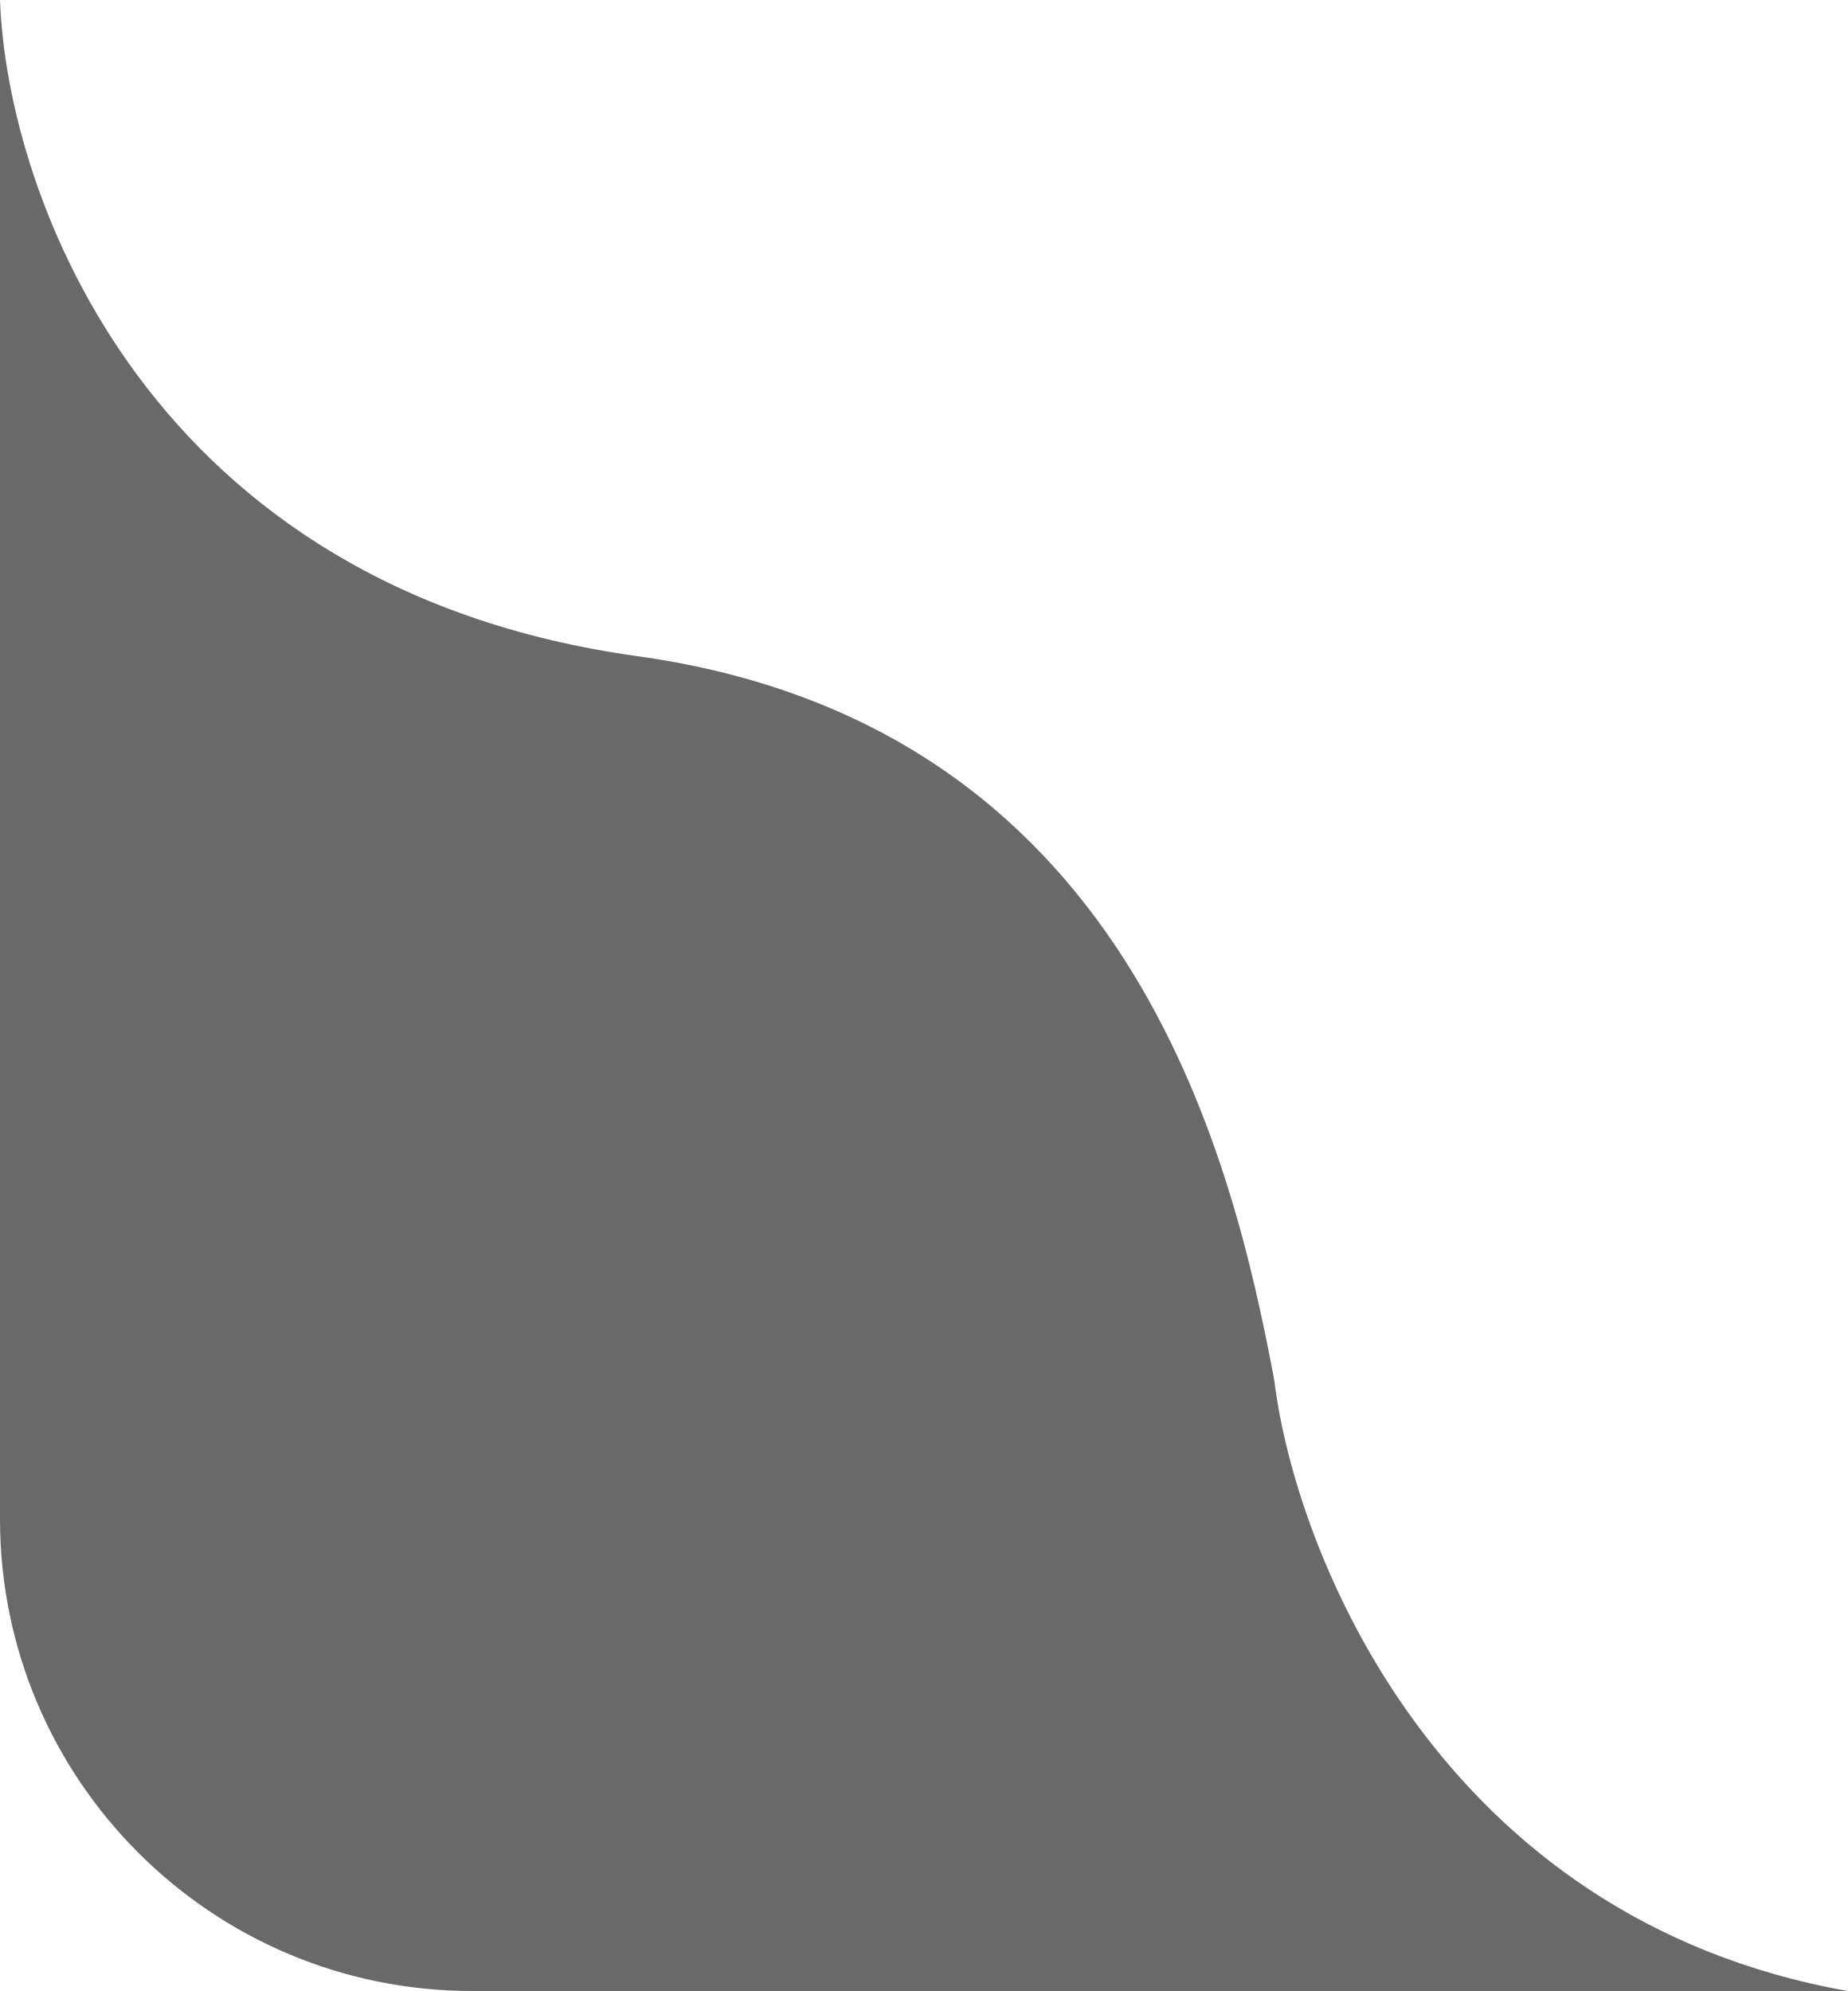
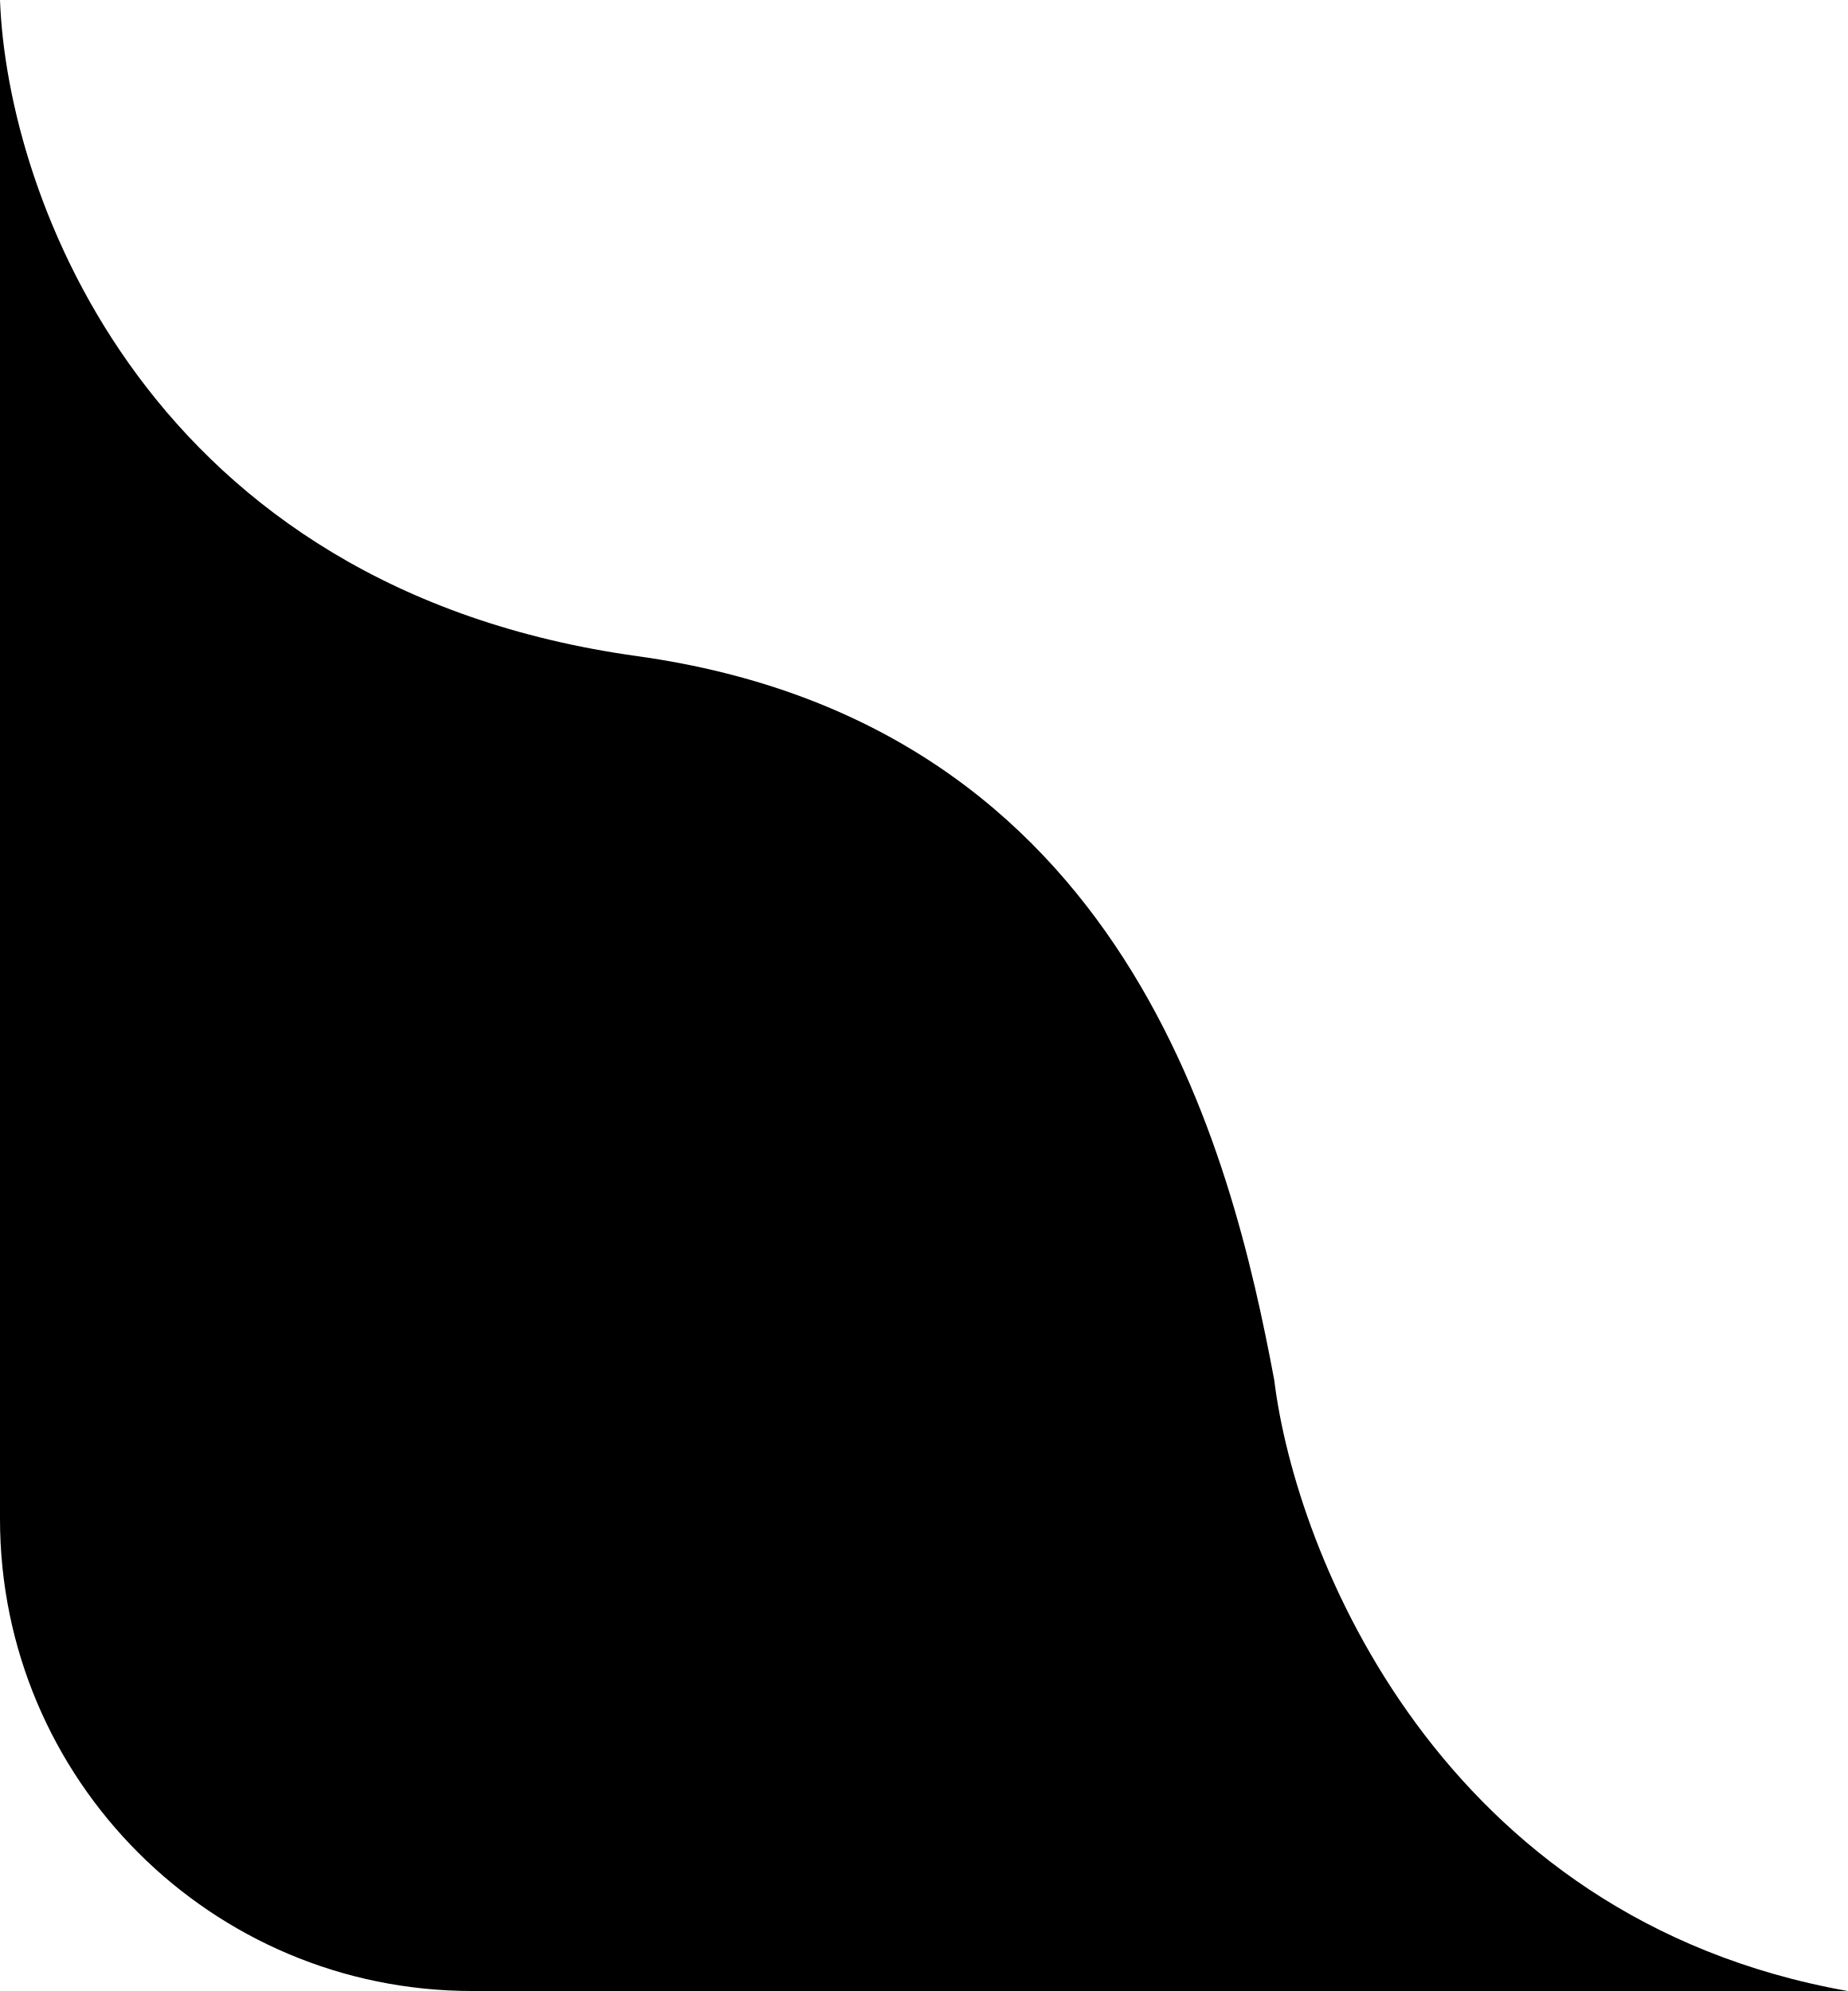
<svg xmlns="http://www.w3.org/2000/svg" width="90" height="97" viewBox="0 0 90 97" fill="none">
-   <path d="M31.035 31.966C7.241 28.659 0.345 9.553 0 0V74C0 86.703 10.297 97 23 97H90C70.138 93.473 63.103 75.689 62.069 67.239C60 56.216 54.96 35.291 31.035 31.966Z" fill="#696969" />
+   <path d="M31.035 31.966C7.241 28.659 0.345 9.553 0 0V74C0 86.703 10.297 97 23 97H90C70.138 93.473 63.103 75.689 62.069 67.239C60 56.216 54.96 35.291 31.035 31.966Z" fill="black" />
</svg>
